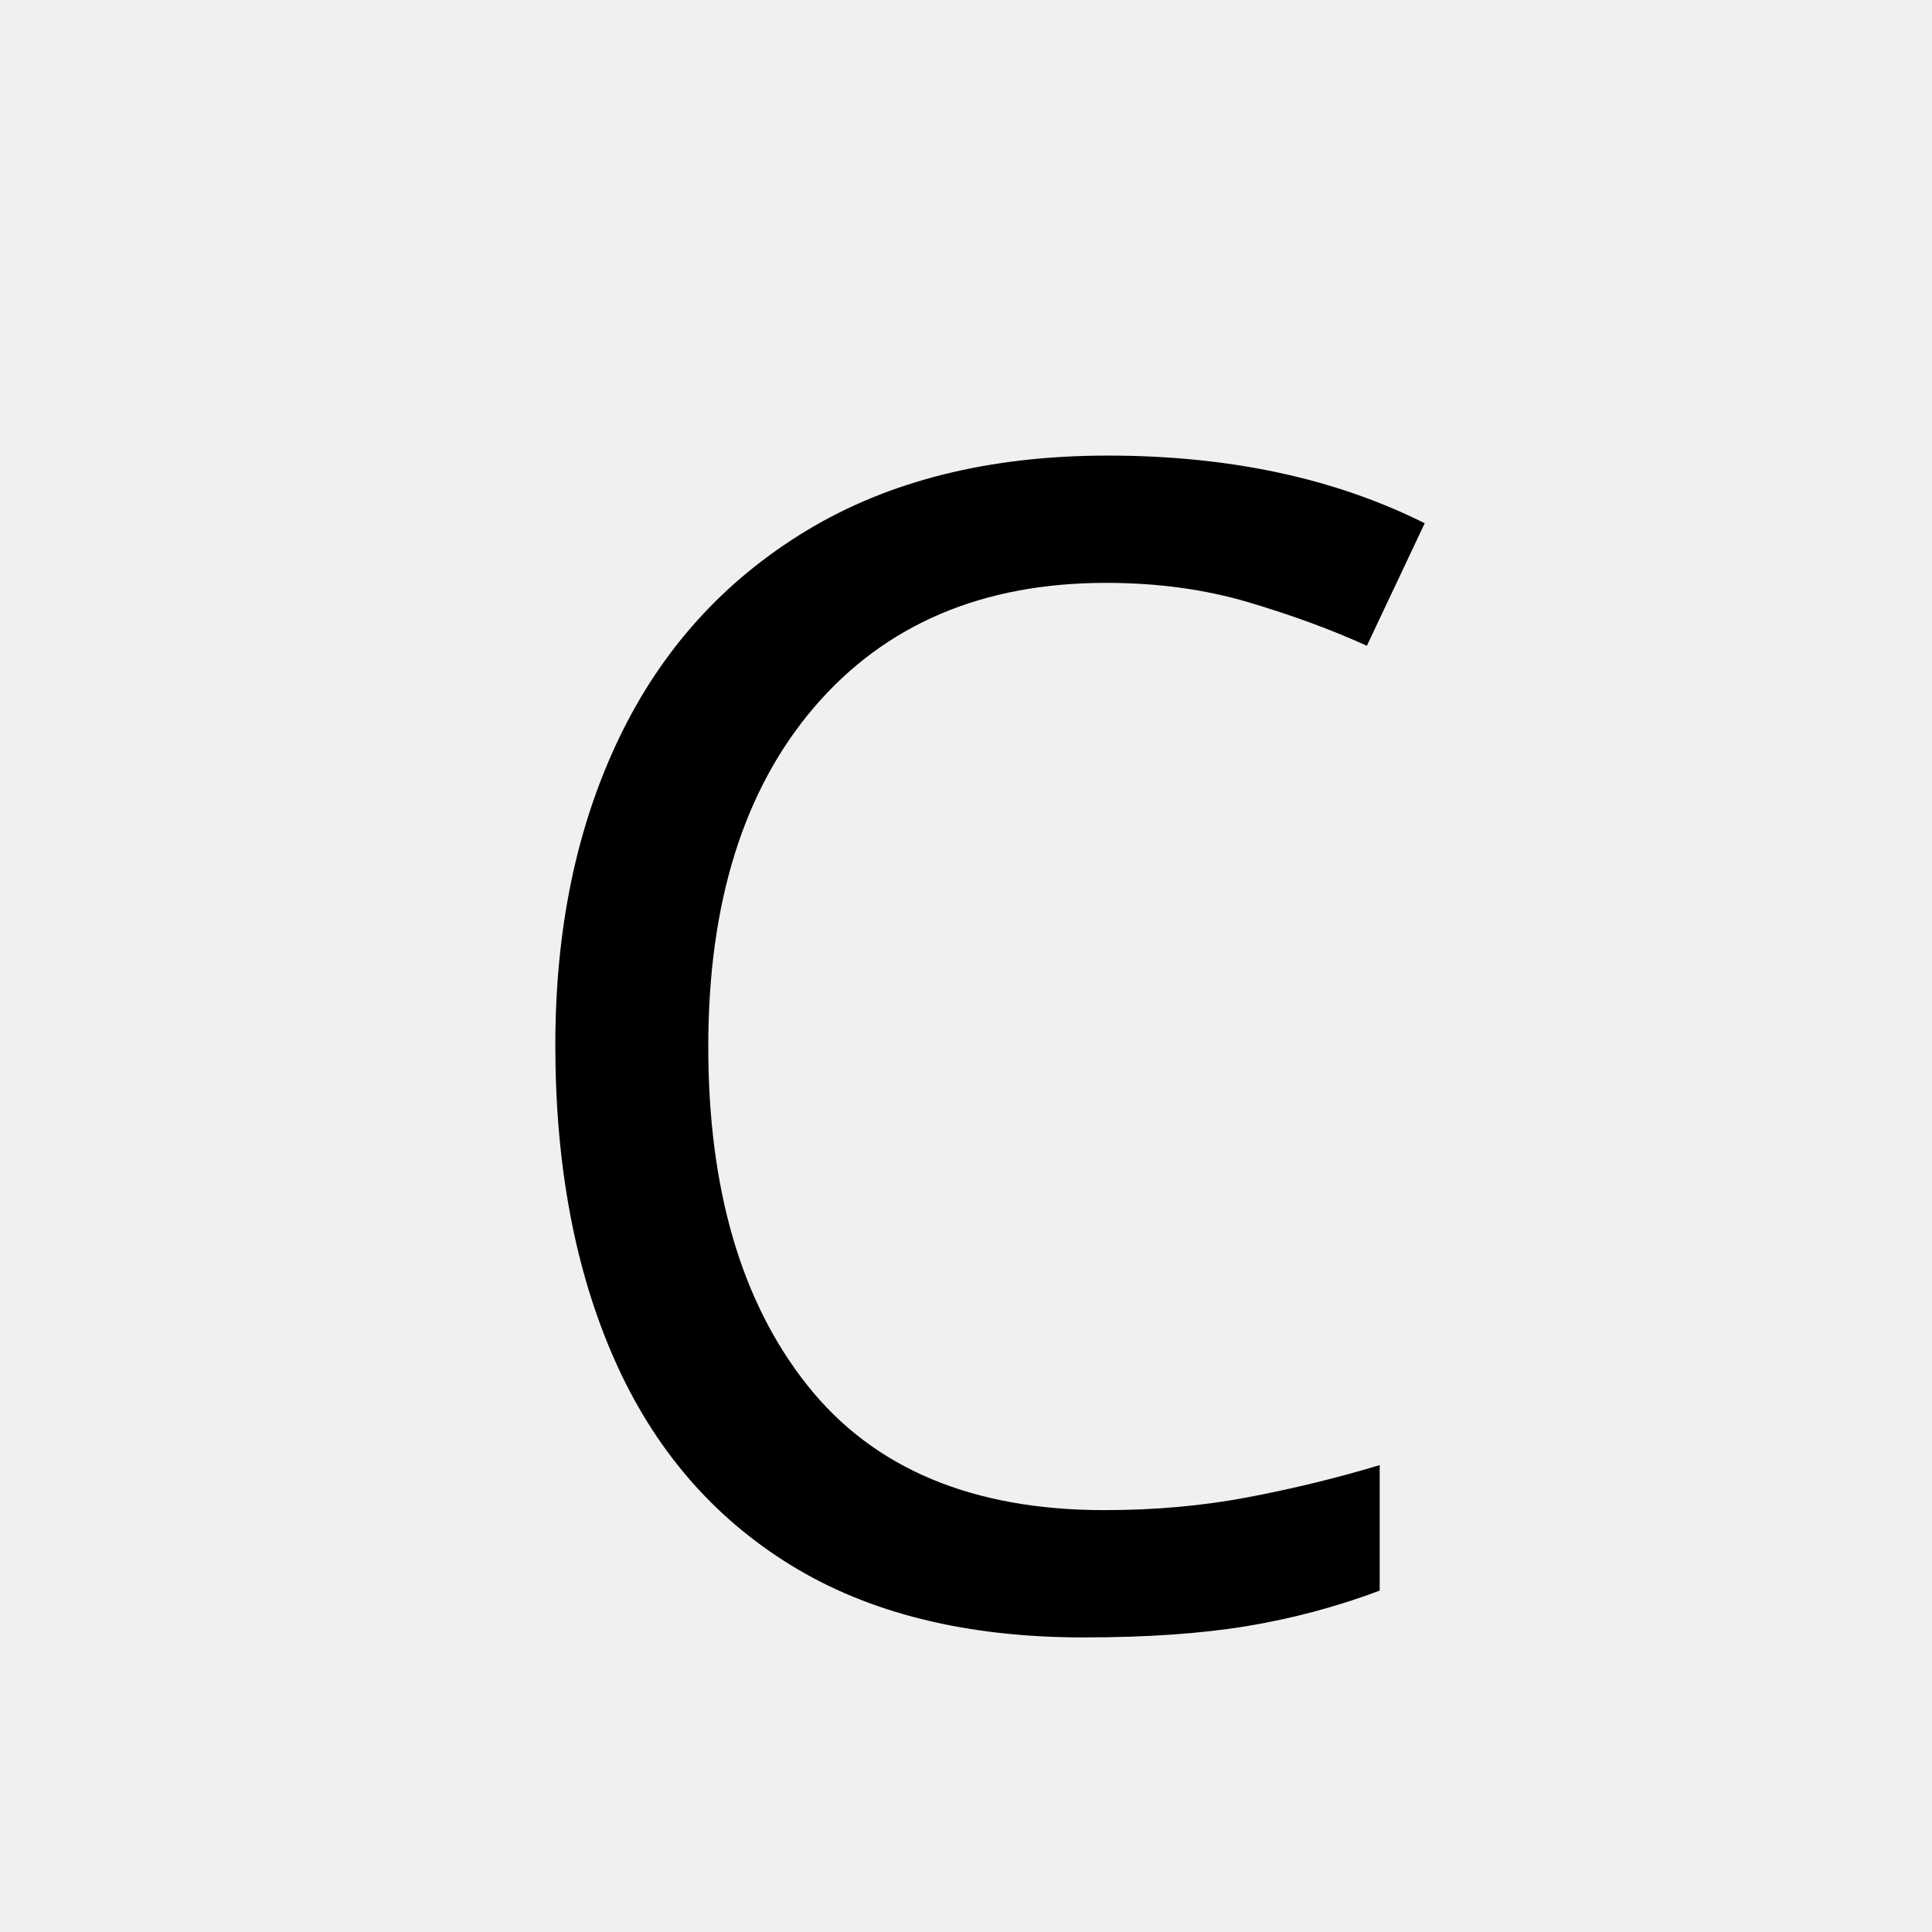
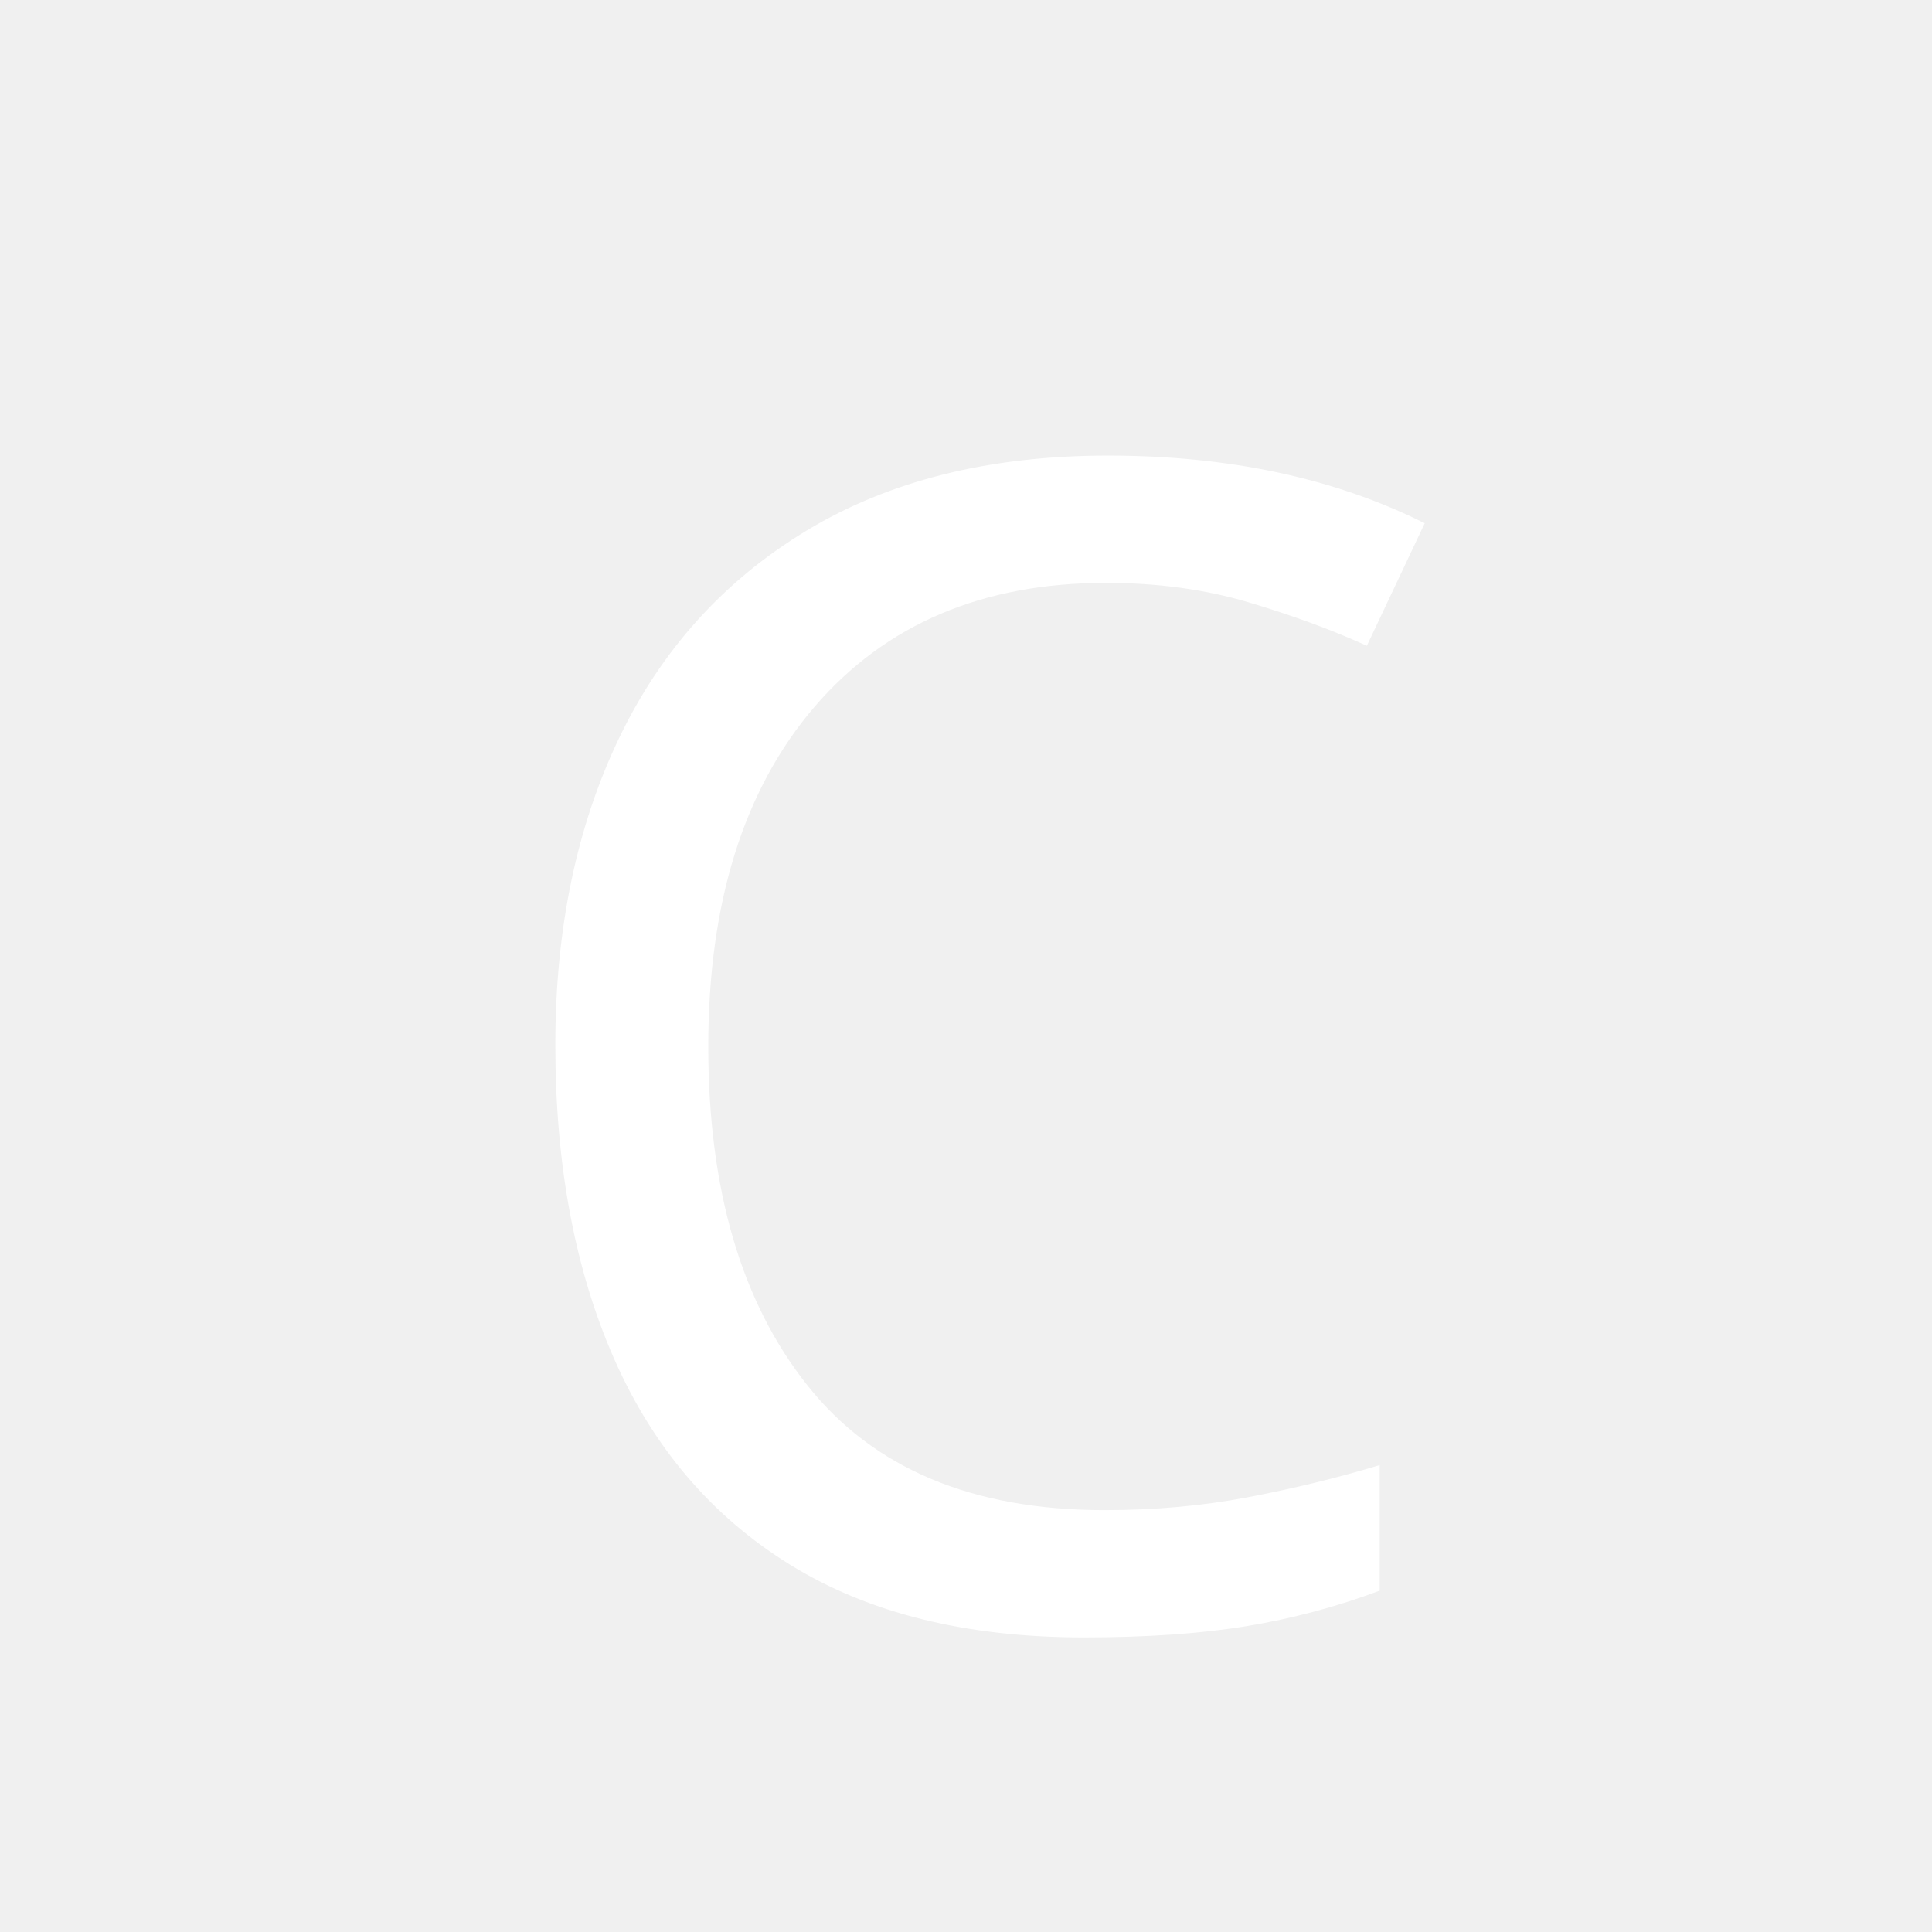
<svg xmlns="http://www.w3.org/2000/svg" viewBox="0 0 120 120" class="parent">
  <style>
    .small { 
        font: normal 100px sans-serif; 
+         fill: white;
    }
    .parent {
-         background: rgba(255,107,74);
+         background: #031b4d;
    }
  </style>
  <text x="50%" y="55%" dominant-baseline="middle" text-anchor="middle" class="small">C</text>
</svg>
